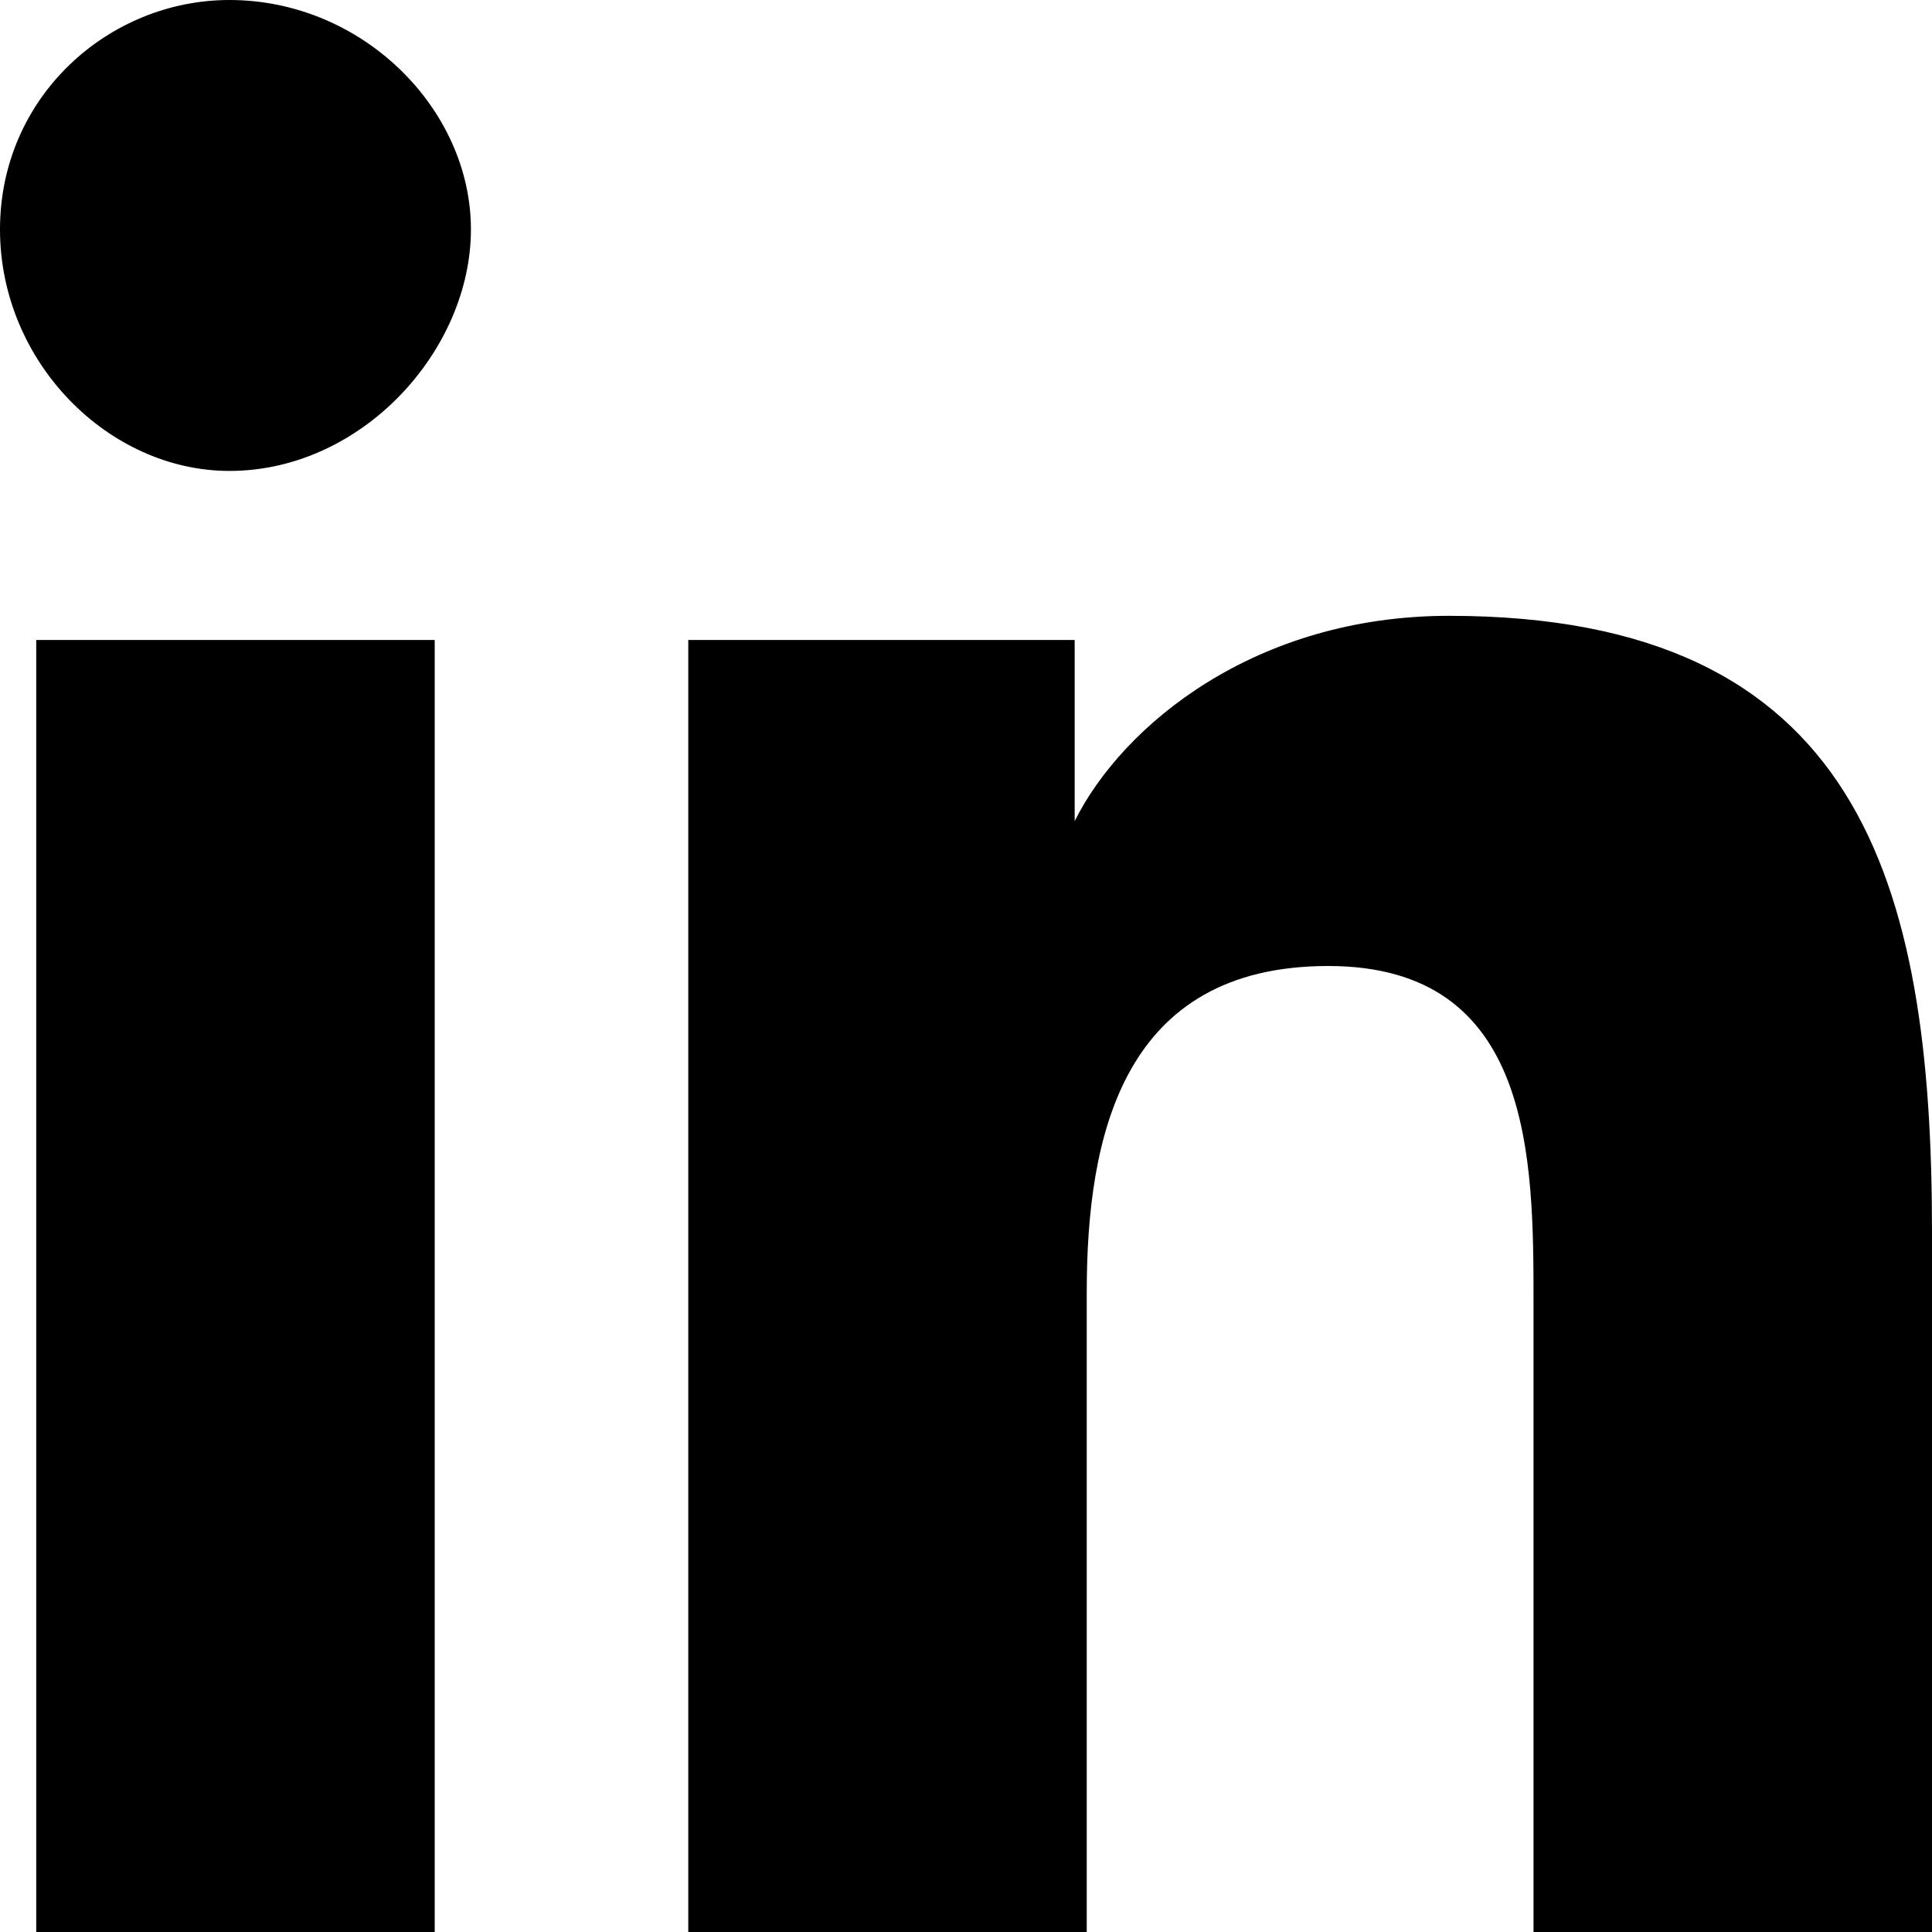
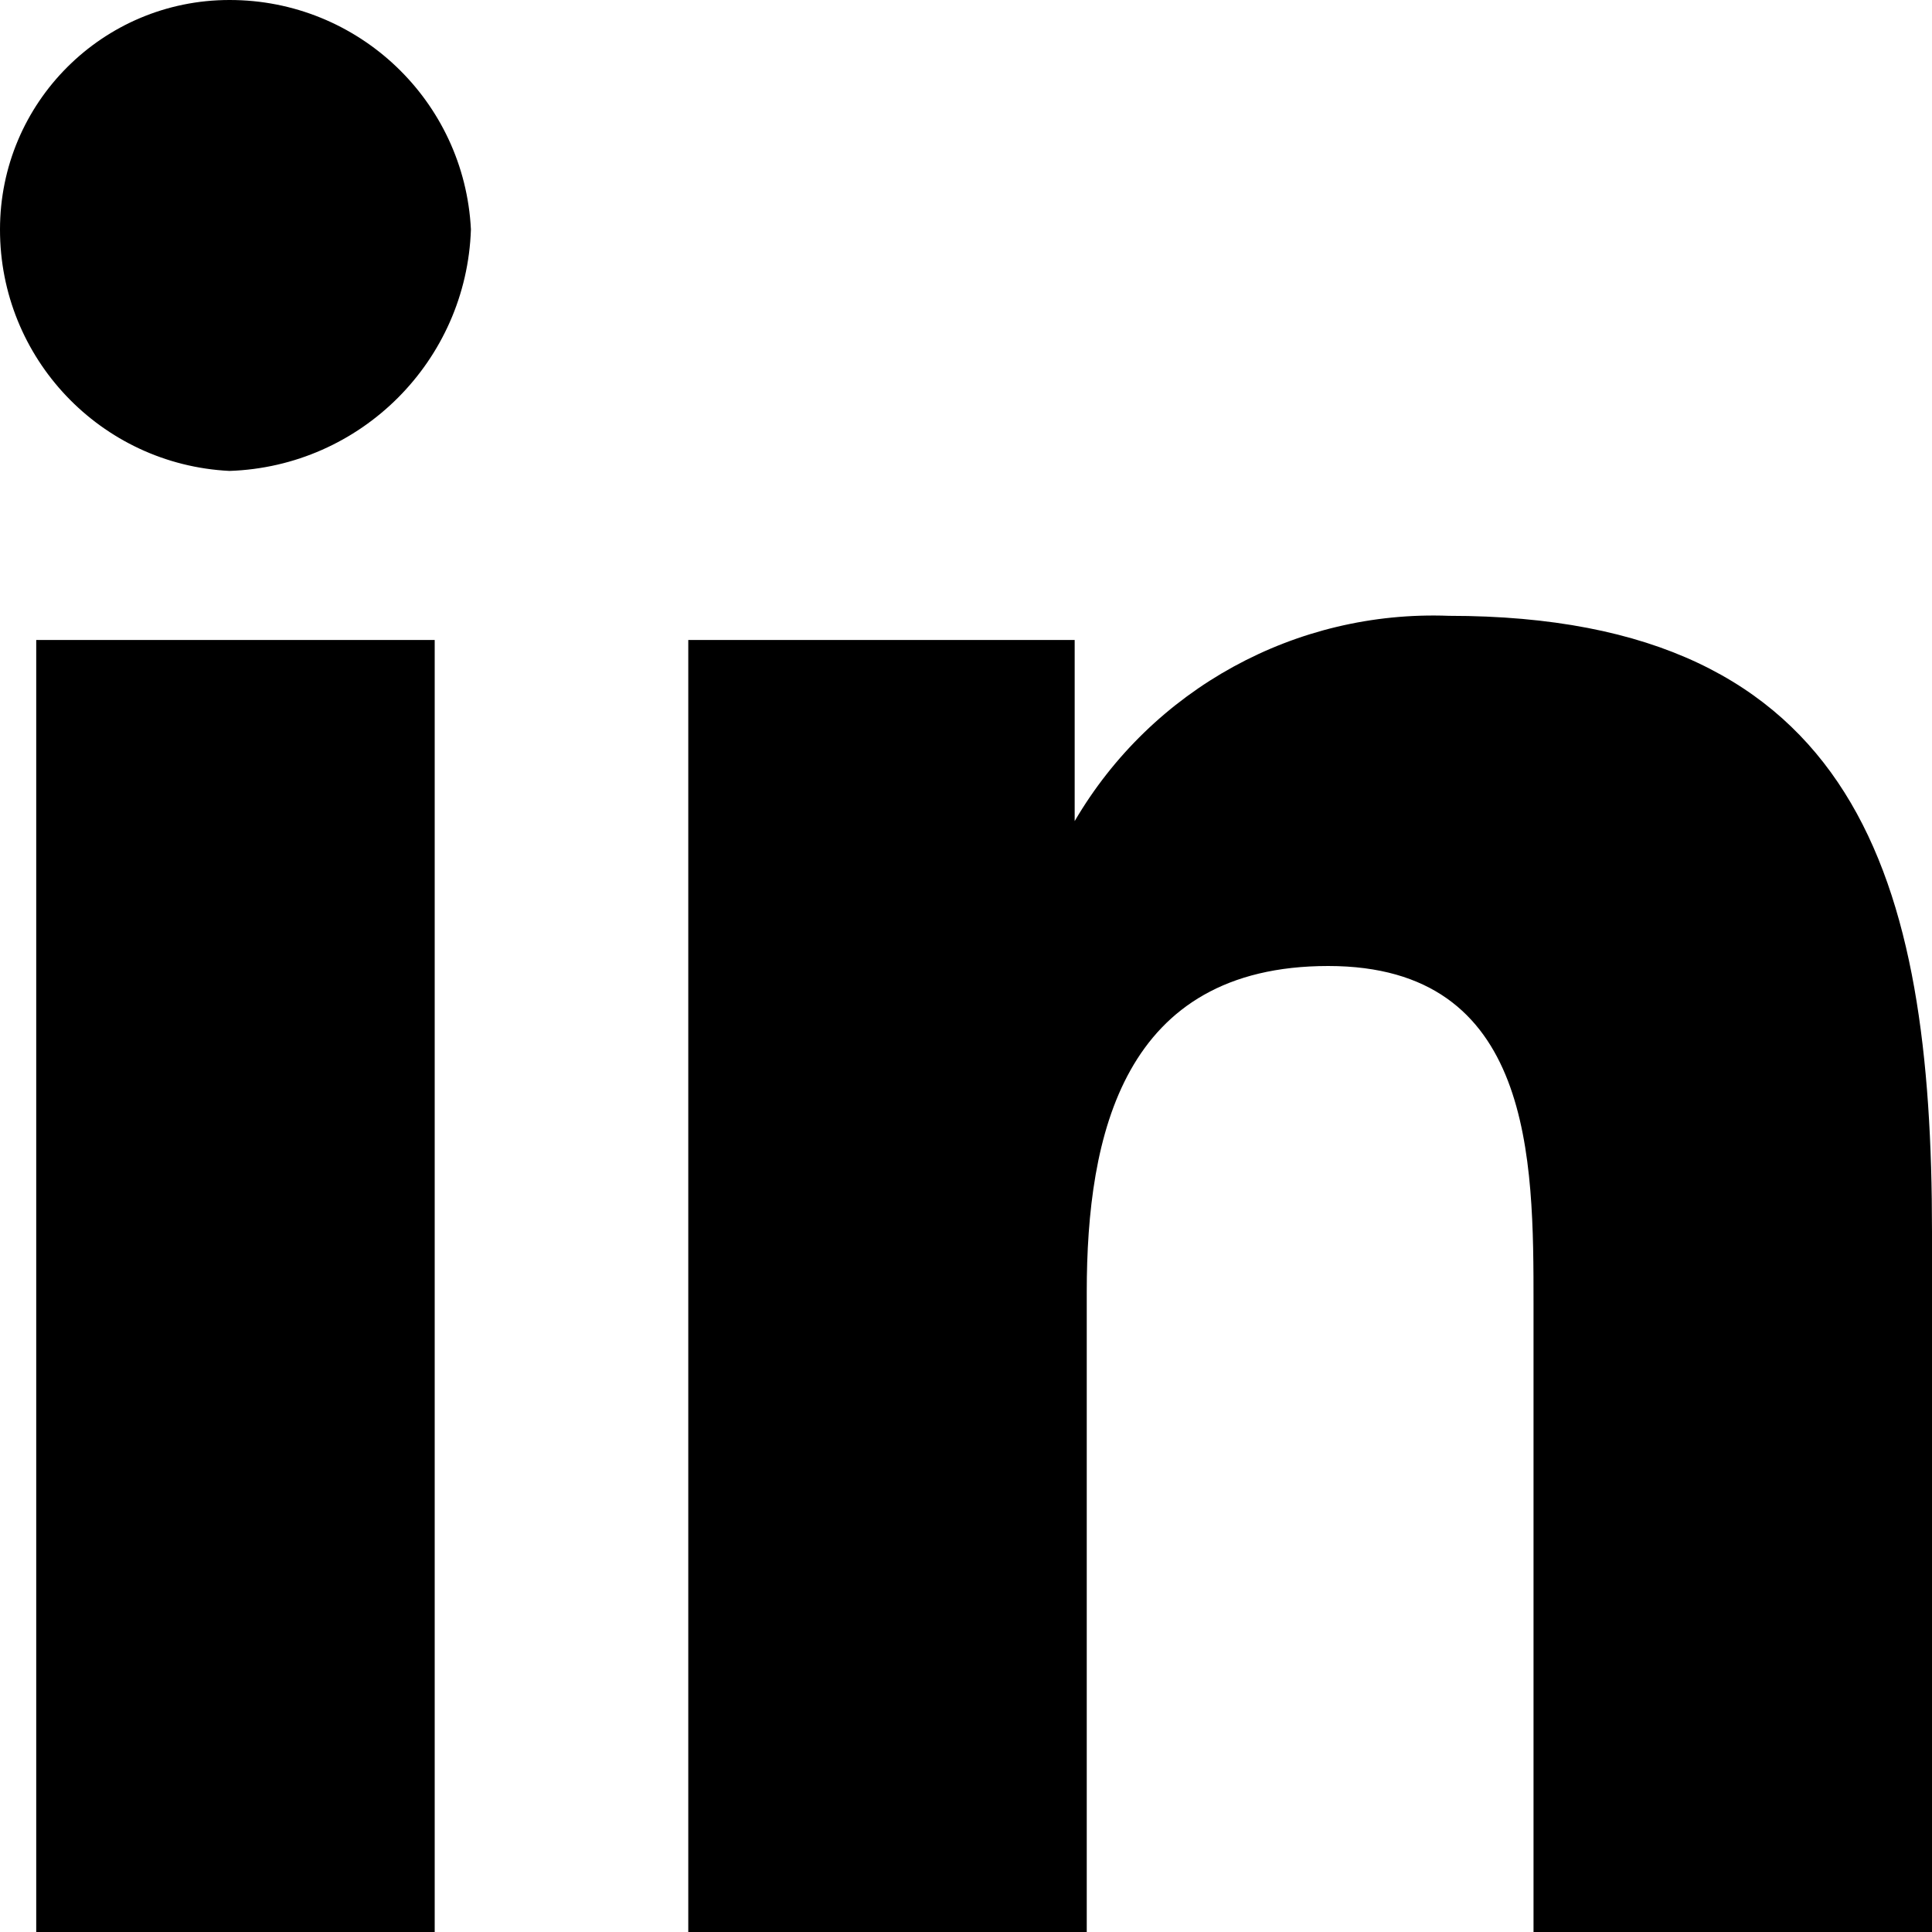
- <svg xmlns="http://www.w3.org/2000/svg" viewBox="0 0 16 16">
-   <g>
-     <path d="M0.3,5.3h3.3V16H0.3V5.3z M1.9,0C3,0,3.9,0.9,3.9,1.9S3,3.9,1.9,3.9C0.9,3.9,0,3,0,1.9S0.9,0,1.9,0" />
-     <path d="M5.7,5.3h3.2v1.5h0c0.4-0.8,1.5-1.7,3.1-1.7c3.4,0,4,2.2,4,5.1V16h-3.3v-5.2c0-1.2,0-2.8-1.7-2.8 c-1.7,0-2,1.4-2,2.7V16H5.7L5.7,5.3L5.7,5.3z" />
-   </g>
+ <svg xmlns="http://www.w3.org/2000/svg" class="icon__el" viewBox="0 0 16 16">
+   <path d="M.3 5.3h3.3V16H.3zM1.9 0a2 2 0 0 1 2 1.9 2.07 2.07 0 0 1-2 2 2 2 0 0 1-1.9-2A1.9 1.9 0 0 1 1.9 0M5.7 5.3h3.2v1.5A3.44 3.44 0 0 1 12 5.1c3.4 0 4 2.2 4 5.1V16h-3.3v-5.2c0-1.2 0-2.8-1.7-2.8s-2 1.4-2 2.7V16H5.7V5.3z" />
</svg>
